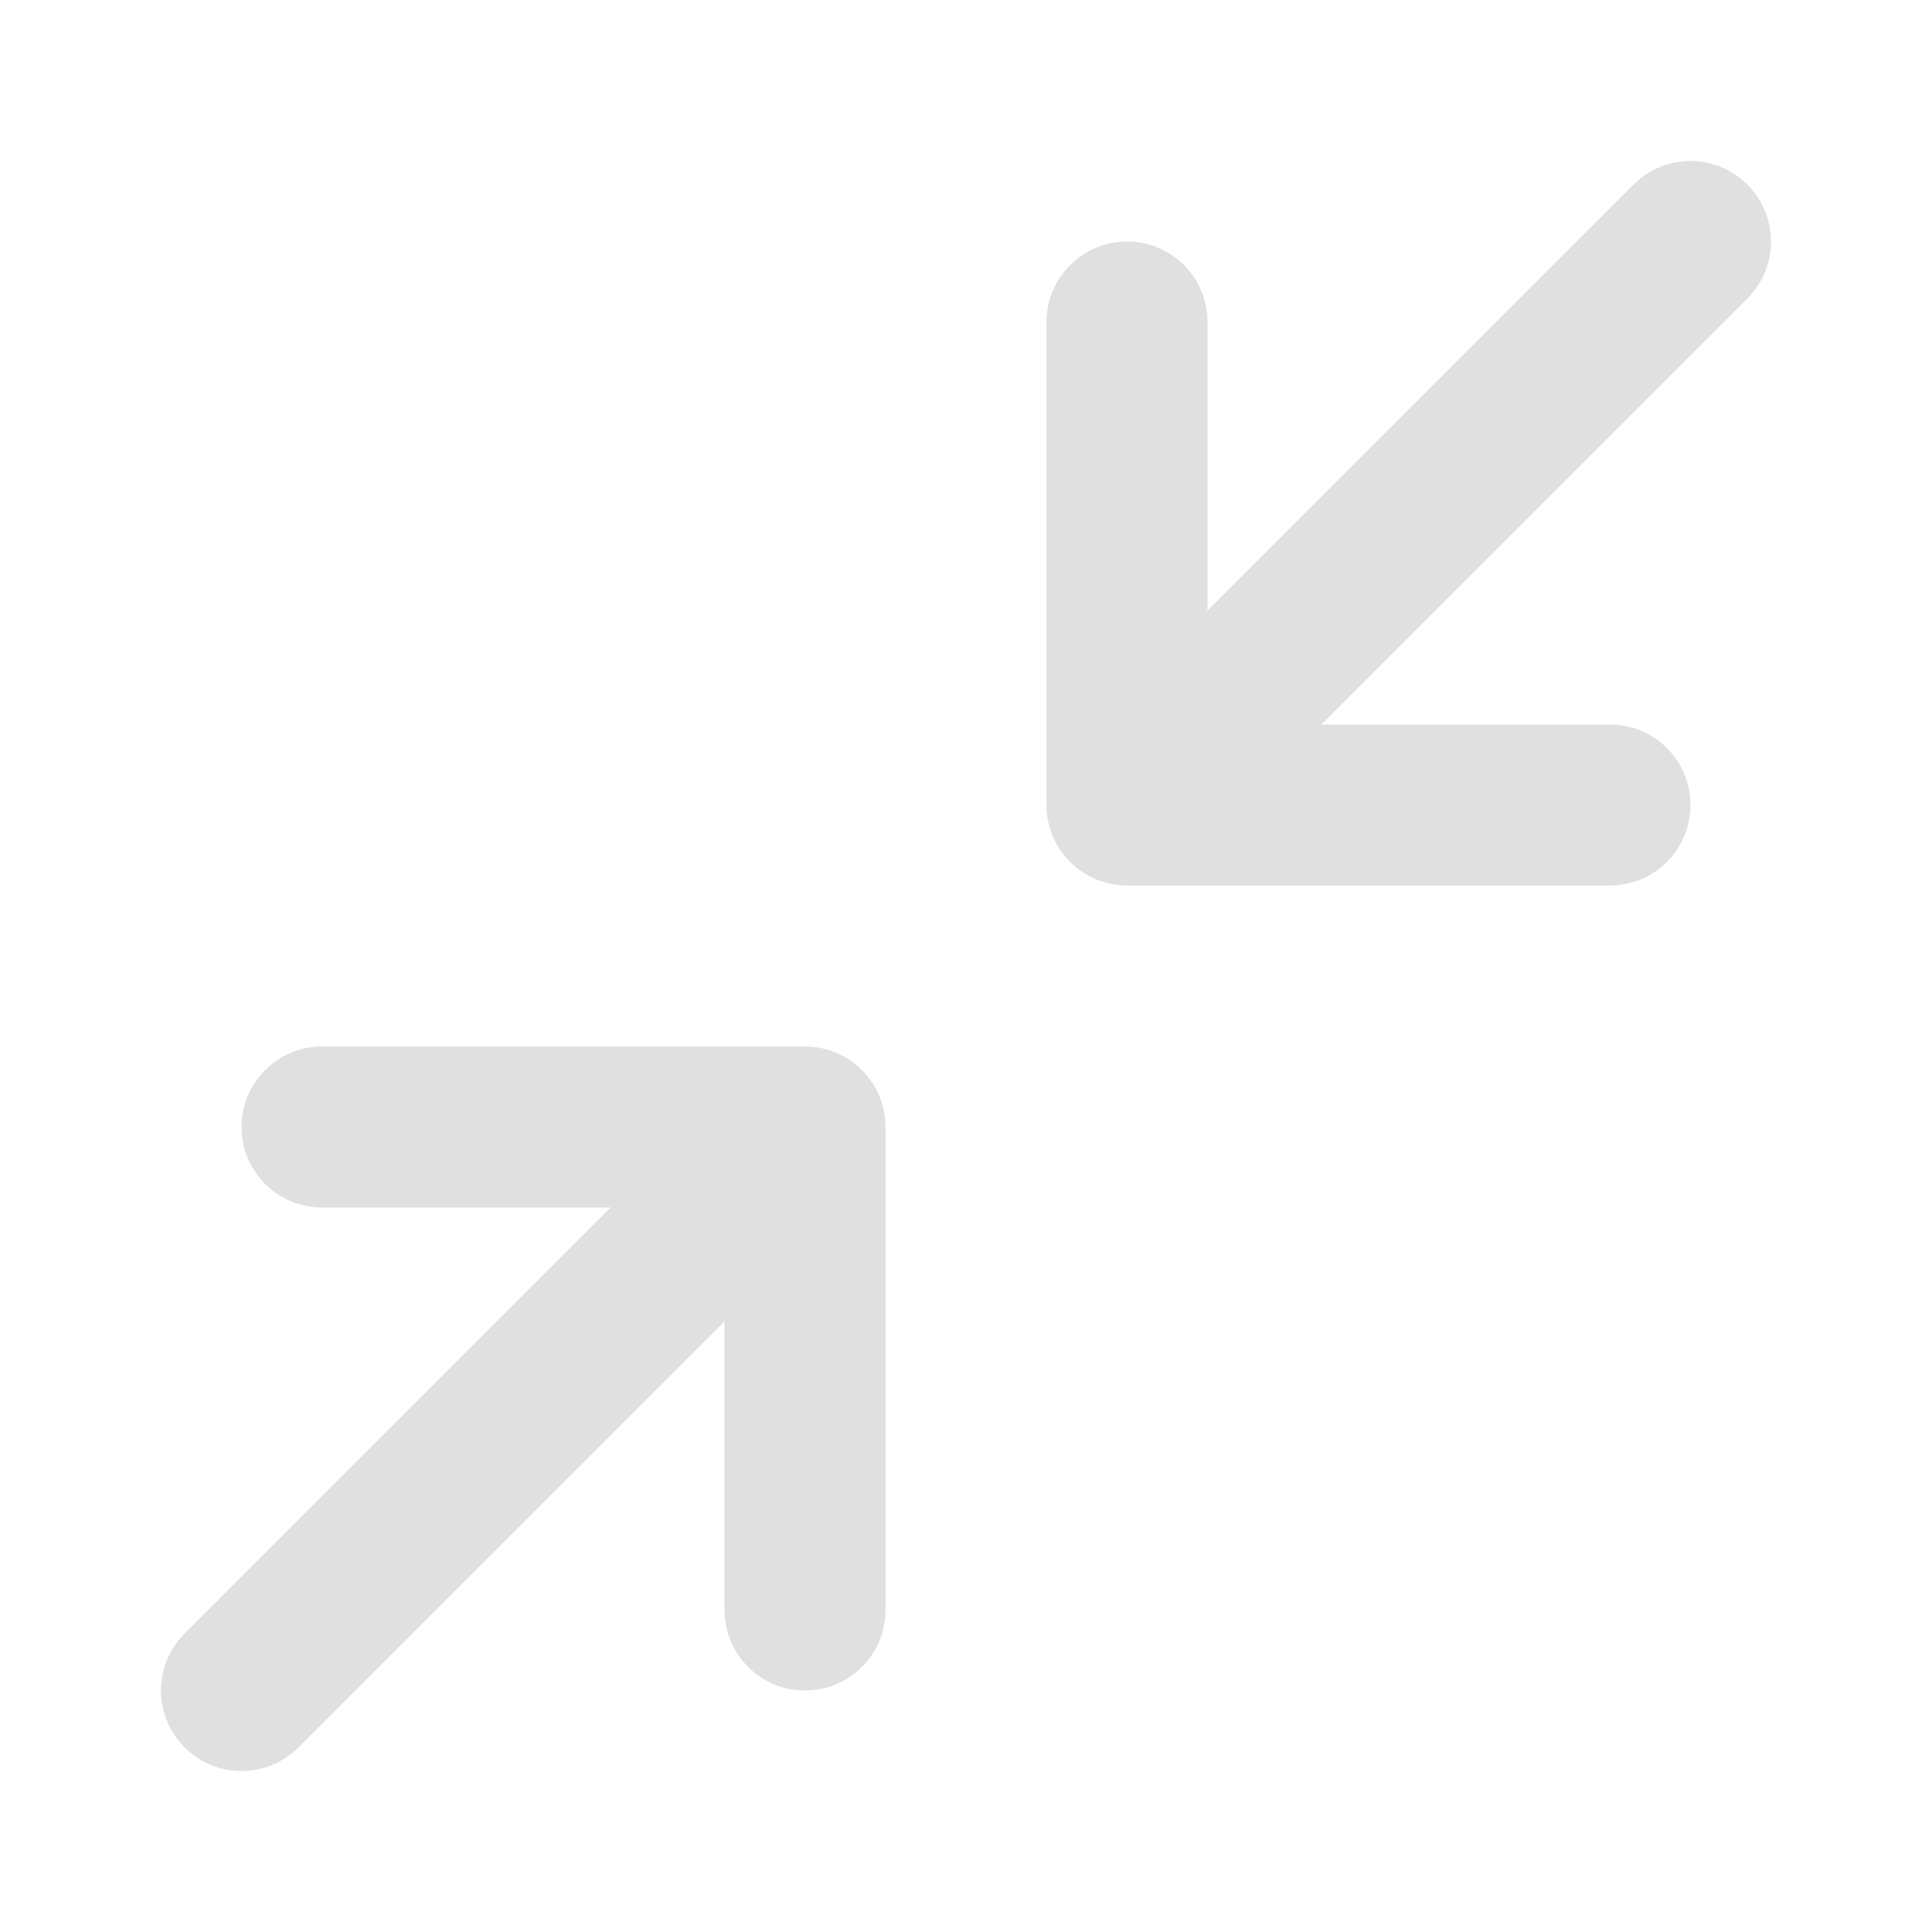
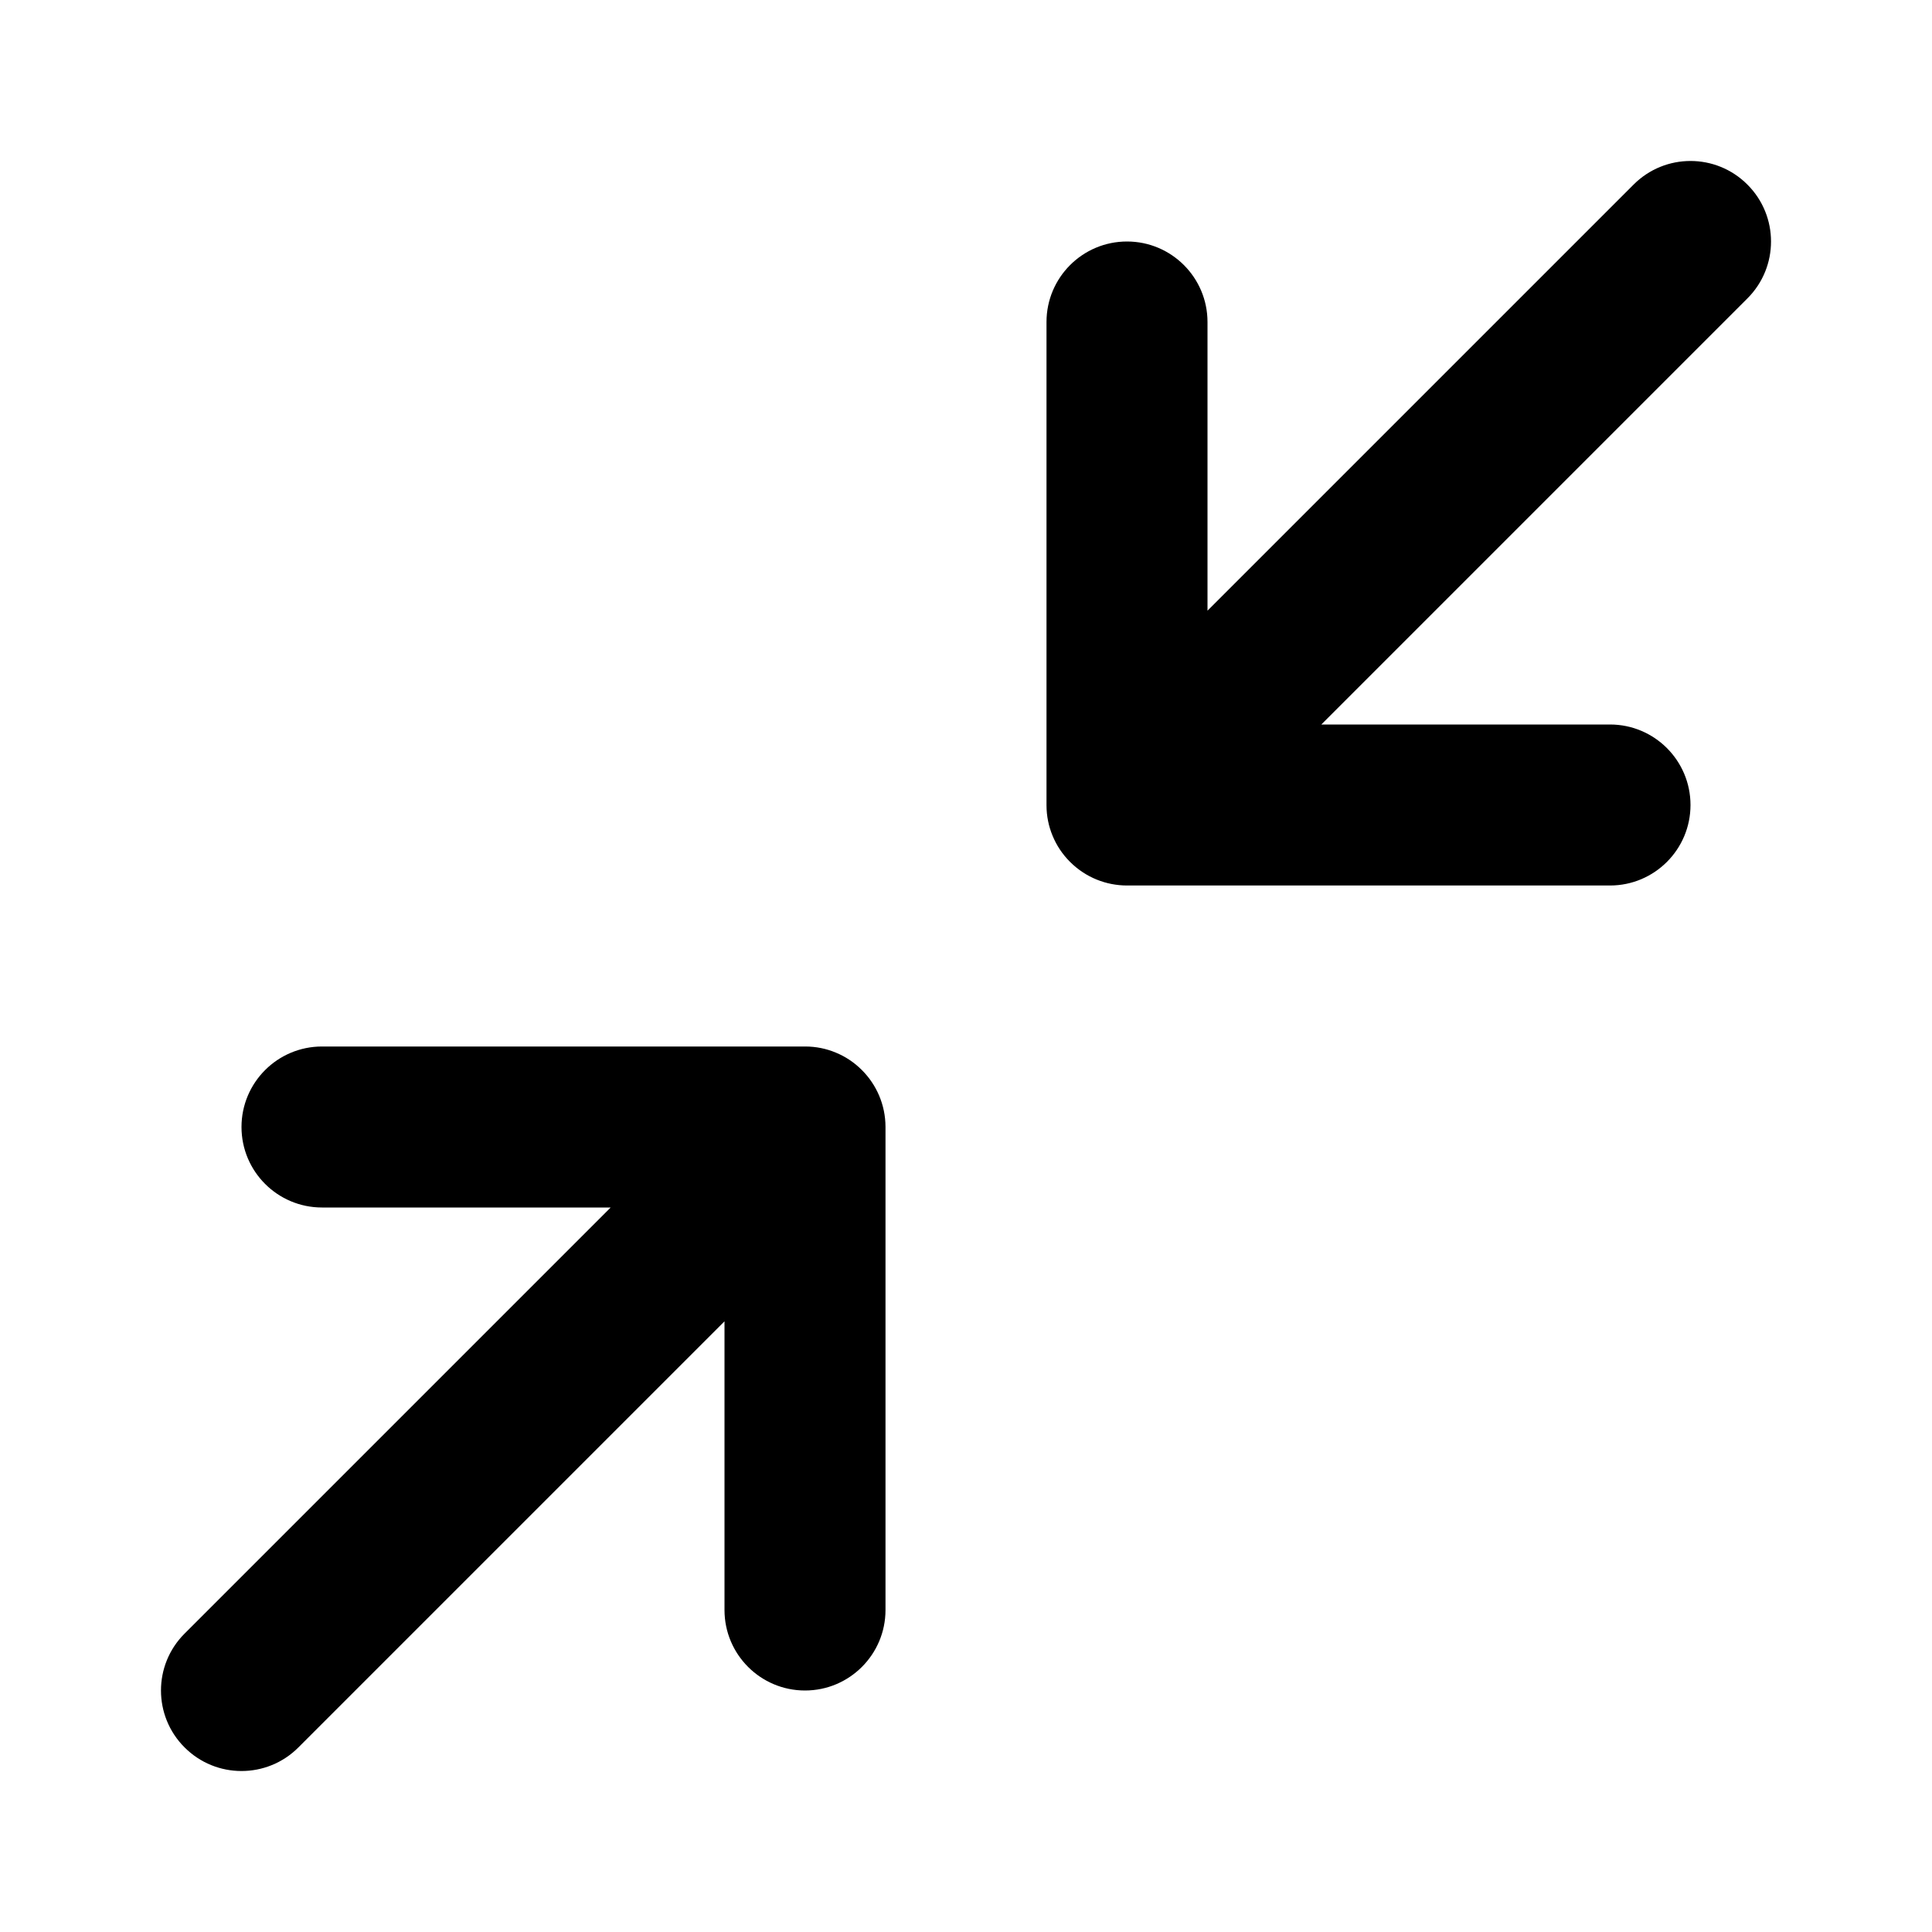
<svg xmlns="http://www.w3.org/2000/svg" width="24px" viewBox="0 0 24 24" fill="none">
  <g id="SVGRepo_bgCarrier" stroke-width="0" />
  <g id="SVGRepo_tracerCarrier" stroke-linecap="round" stroke-linejoin="round" />
  <g id="SVGRepo_iconCarrier">
-     <path d="M21.707 3.707L16.414 9H20C20.552 9 21 9.448 21 10C21 10.552 20.552 11 20 11H14.001L13.997 11C13.743 10.999 13.489 10.902 13.295 10.709L13.291 10.705C13.196 10.61 13.124 10.5 13.076 10.383C13.027 10.266 13 10.137 13 10.003L13 10V4C13 3.448 13.448 3 14 3C14.552 3 15 3.448 15 4V7.586L20.293 2.293C20.683 1.902 21.317 1.902 21.707 2.293C22.098 2.683 22.098 3.317 21.707 3.707Z" fill="#e0e0e0" />
-     <path d="M9 20C9 20.552 9.448 21 10 21C10.552 21 11 20.552 11 20V14.001C11 14 11 13.998 11 13.997C10.999 13.723 10.888 13.475 10.709 13.295C10.708 13.294 10.706 13.292 10.705 13.291C10.61 13.196 10.5 13.124 10.383 13.076C10.266 13.027 10.137 13 10.003 13C10.002 13 10.001 13 10 13H4C3.448 13 3 13.448 3 14C3 14.552 3.448 15 4 15H7.586L2.293 20.293C1.902 20.683 1.902 21.317 2.293 21.707C2.683 22.098 3.317 22.098 3.707 21.707L9 16.414V20Z" fill="#e0e0e0" />
+     <path d="M21.707 3.707L16.414 9H20C20.552 9 21 9.448 21 10C21 10.552 20.552 11 20 11H14.001L13.997 11C13.743 10.999 13.489 10.902 13.295 10.709L13.291 10.705C13.196 10.61 13.124 10.5 13.076 10.383C13.027 10.266 13 10.137 13 10.003L13 10V4C13 3.448 13.448 3 14 3C14.552 3 15 3.448 15 4V7.586L20.293 2.293C20.683 1.902 21.317 1.902 21.707 2.293C22.098 2.683 22.098 3.317 21.707 3.707Z" fill="#000000" />
+     <path d="M9 20C9 20.552 9.448 21 10 21C10.552 21 11 20.552 11 20V14.001C11 14 11 13.998 11 13.997C10.999 13.723 10.888 13.475 10.709 13.295C10.708 13.294 10.706 13.292 10.705 13.291C10.61 13.196 10.5 13.124 10.383 13.076C10.266 13.027 10.137 13 10.003 13C10.002 13 10.001 13 10 13H4C3.448 13 3 13.448 3 14C3 14.552 3.448 15 4 15H7.586L2.293 20.293C1.902 20.683 1.902 21.317 2.293 21.707C2.683 22.098 3.317 22.098 3.707 21.707L9 16.414V20Z" fill="#000000" />
  </g>
</svg>
